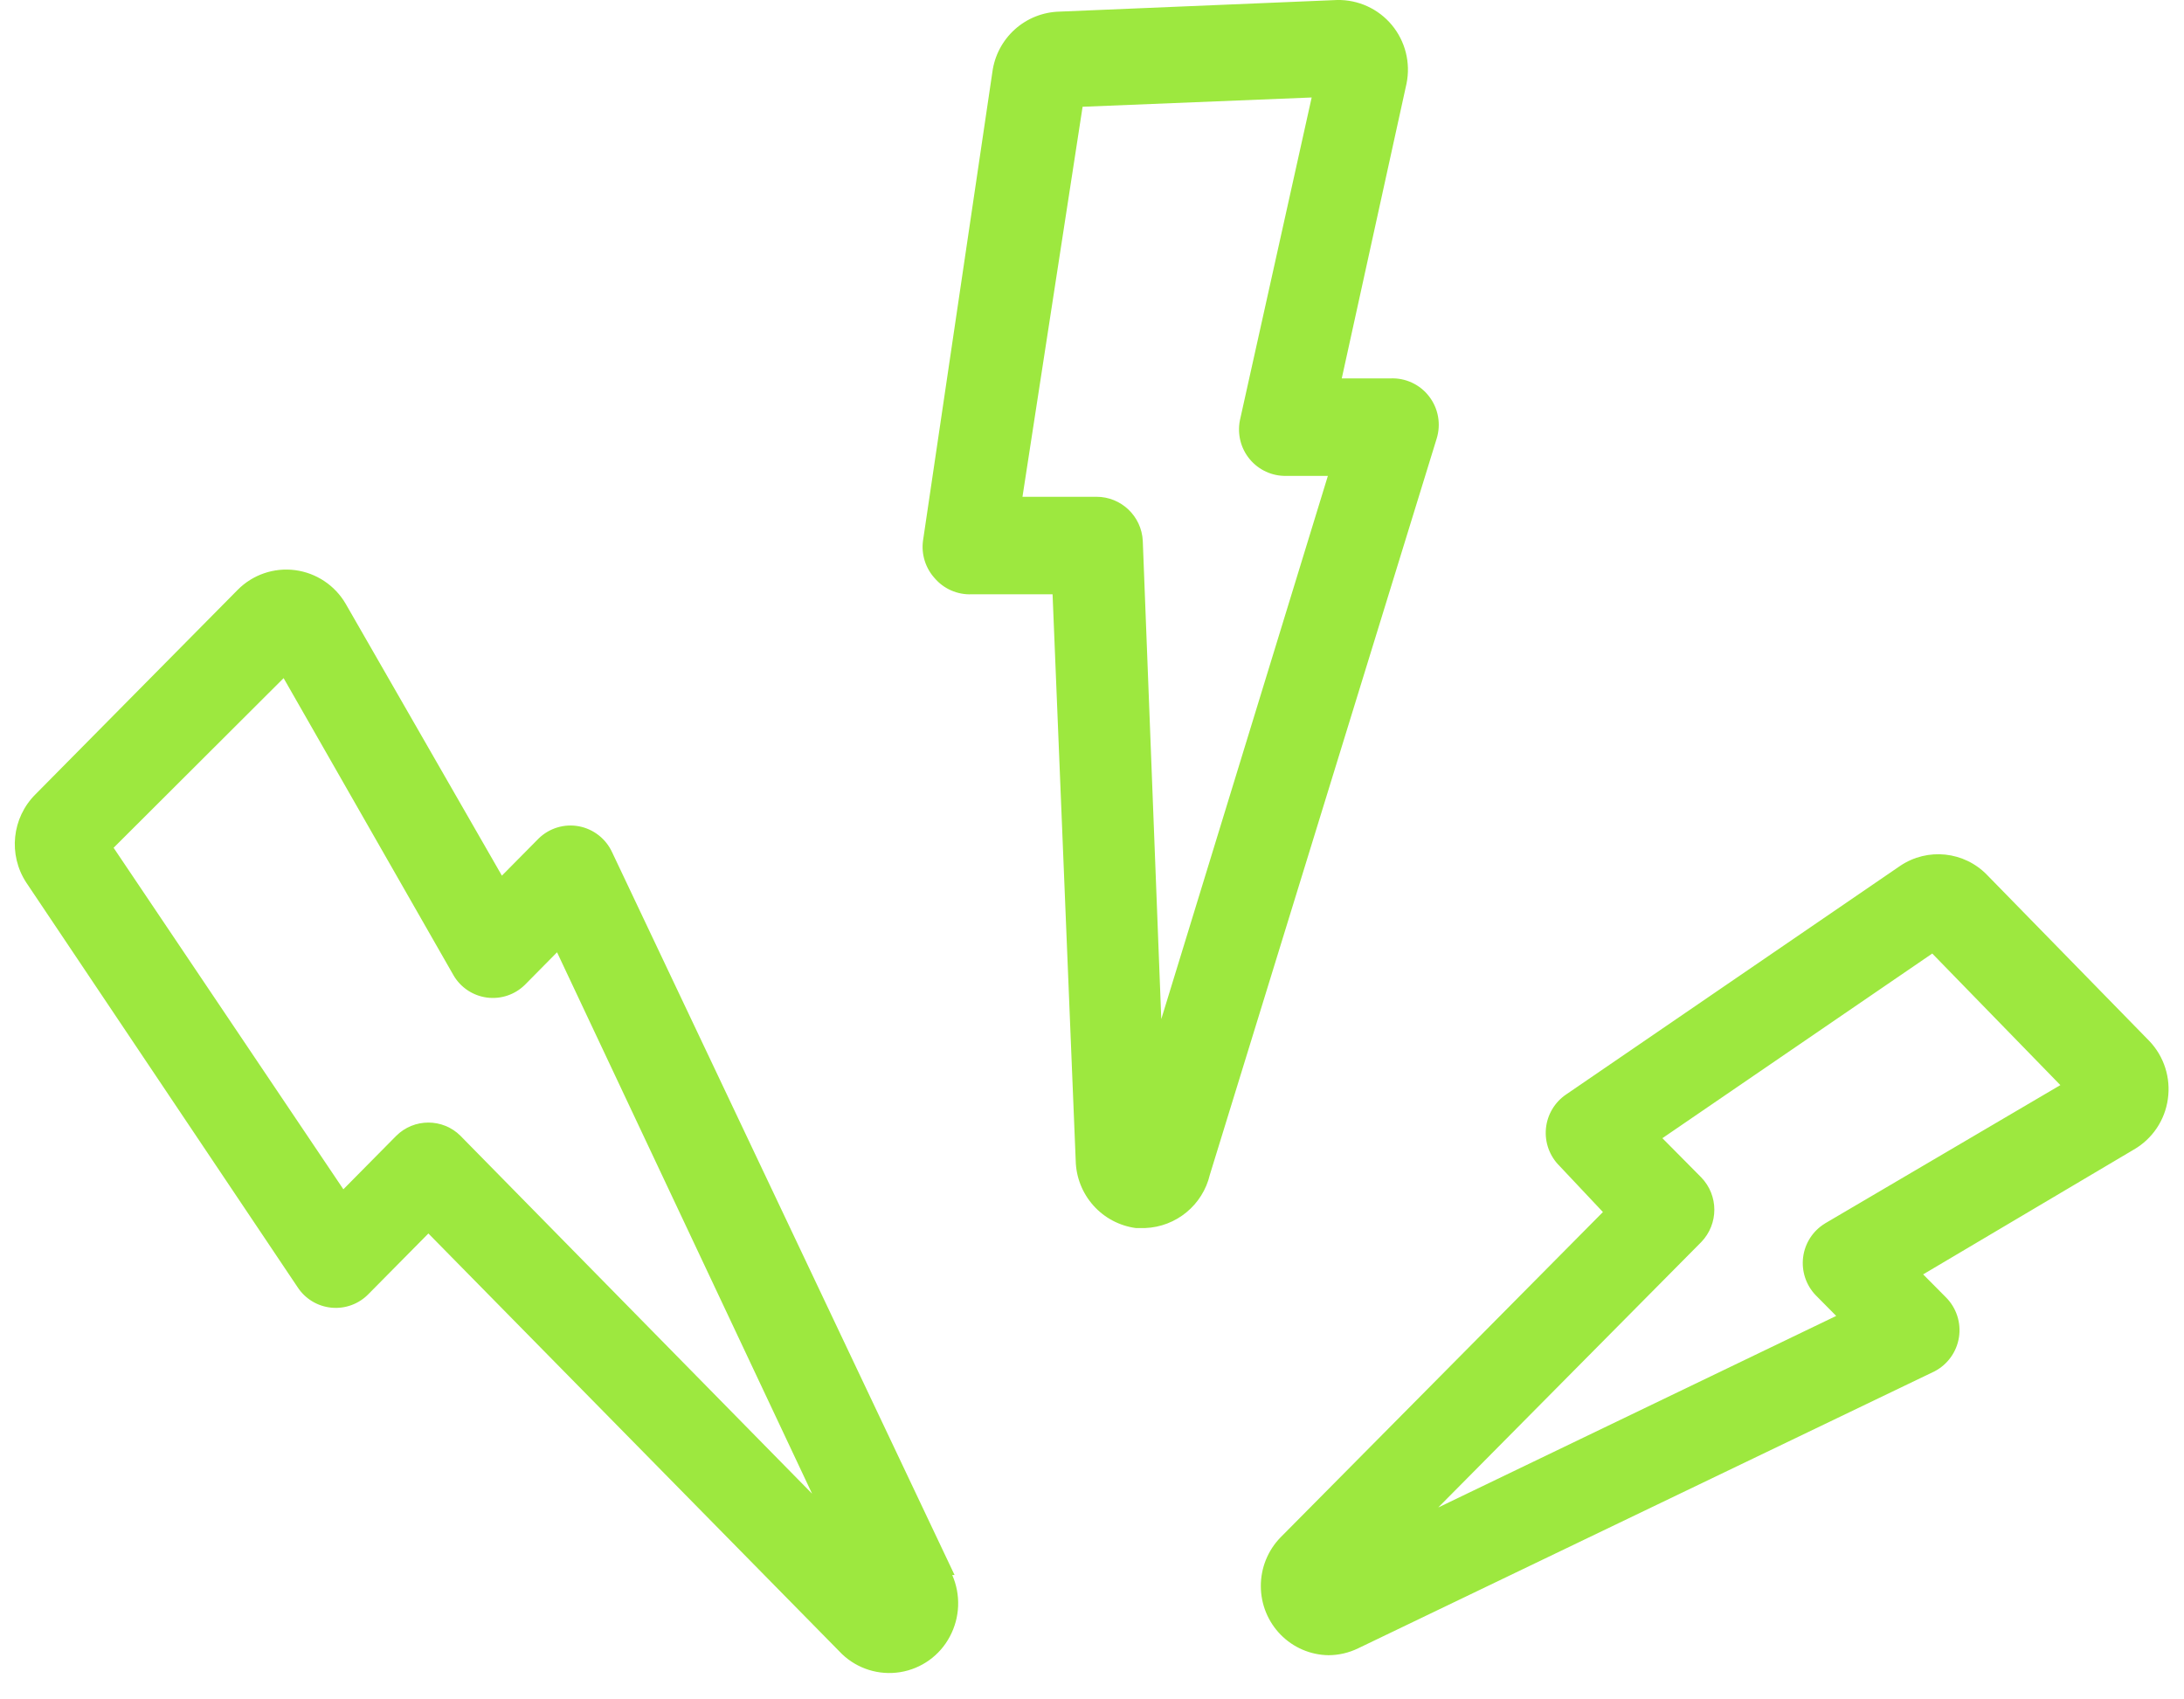
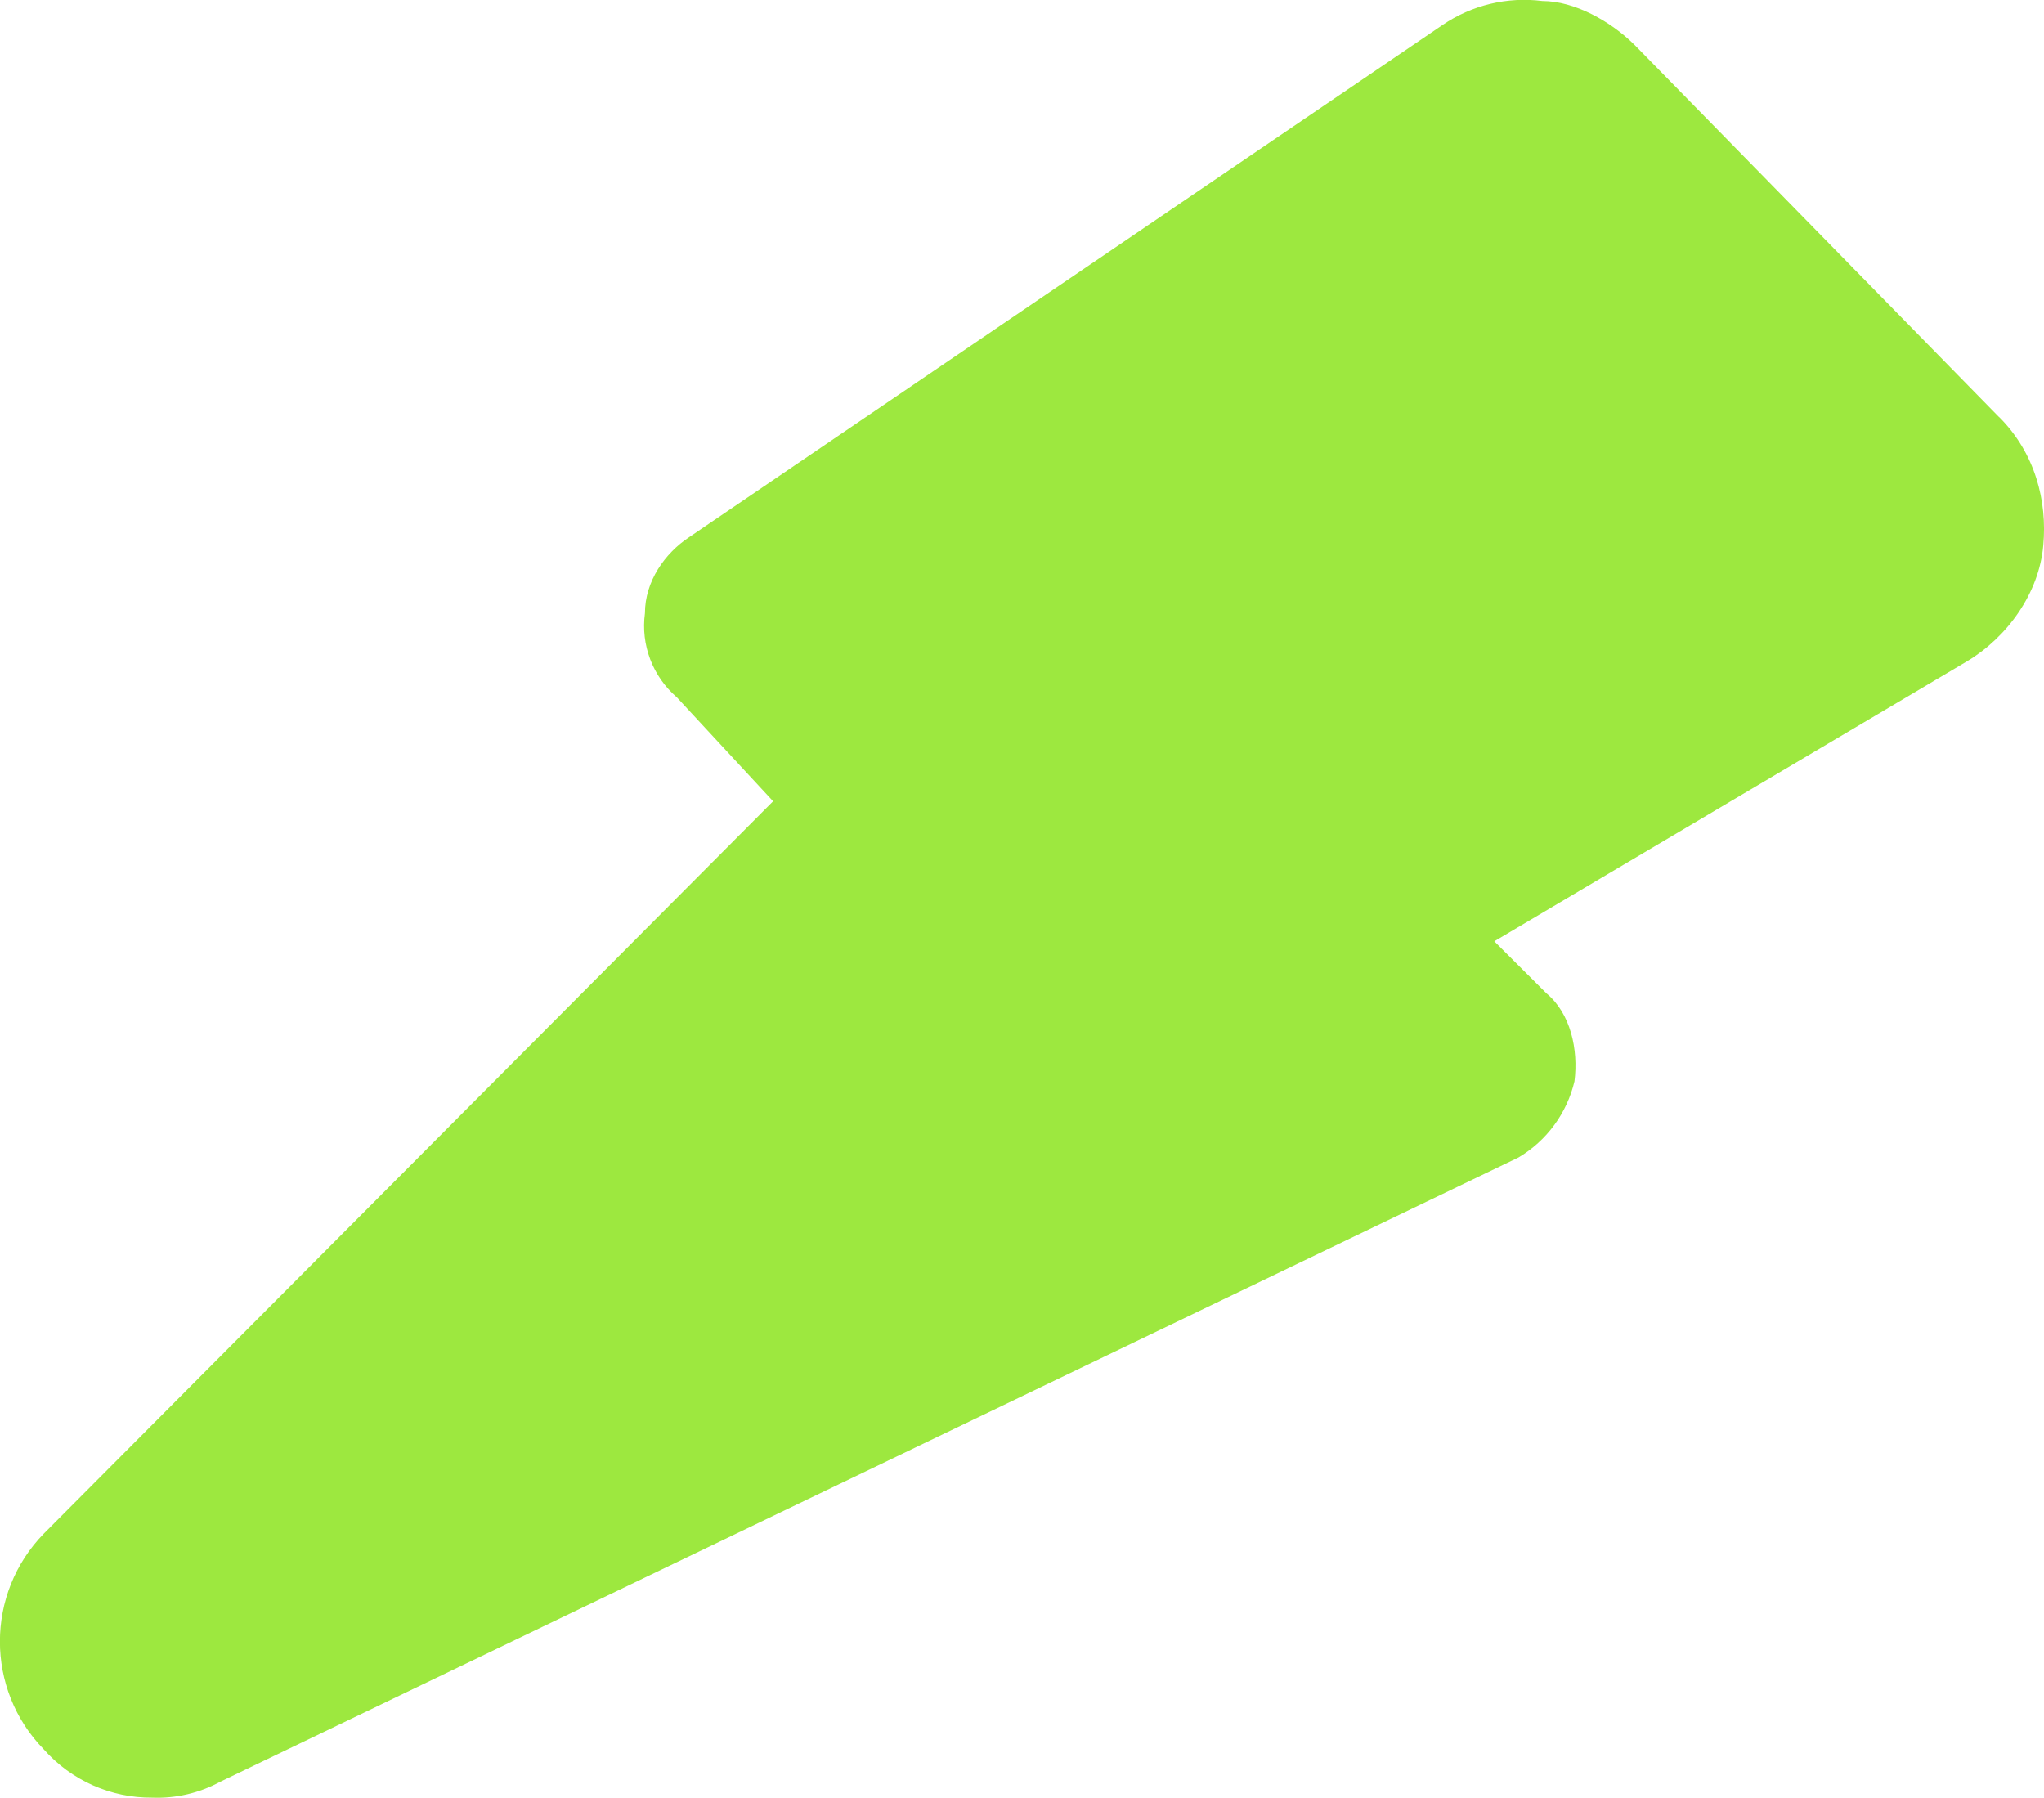
- <svg xmlns="http://www.w3.org/2000/svg" fill="none" viewBox="0 0 72 56">
-   <path fill="#9DE83F" d="M32.03 19.594h2.67l.763 18.675c.012.546.22 1.07.583 1.477.363.407.86.67 1.399.743h.306a2.285 2.285 0 0 0 2.135-1.76l7.475-24.263c.15-.477.059-.997-.246-1.394a1.522 1.522 0 0 0-1.28-.596h-1.601l2.135-9.72a2.302 2.302 0 0 0-.483-1.93A2.287 2.287 0 0 0 44.082 0l-9.154.383a2.285 2.285 0 0 0-1.472.586 2.299 2.299 0 0 0-.74 1.404l-2.288 15.46c-.058.445.082.893.381 1.225.303.357.753.554 1.22.536ZM35.69 3.52l7.552-.306-2.365 10.639c-.092.456.026.93.323 1.287.297.357.74.56 1.203.55h1.373l-5.492 17.91-.61-15.767a1.528 1.528 0 0 0-1.526-1.454h-2.44L35.69 3.52ZM71.468 36.232a2.296 2.296 0 0 0-.603-1.902l-5.354-5.48a2.243 2.243 0 0 0-2.866-.304L51.637 36.08a1.531 1.531 0 0 0-.226 2.359l1.433 1.522-10.632 10.73a2.293 2.293 0 0 0-.646 1.603c0 .599.235 1.174.652 1.6.417.426.984.67 1.578.678.34-.001.674-.079.98-.228l19.002-9.132a1.531 1.531 0 0 0 .377-2.435l-.755-.761 6.938-4.11a2.284 2.284 0 0 0 1.13-1.673Zm-11.31 4.11c-.393.24-.655.647-.714 1.106-.058.459.093.92.412 1.253l.678.685-13.12 6.316 8.672-8.752a1.533 1.533 0 0 0 0-2.13l-1.282-1.294 8.897-6.088 4.223 4.338-7.767 4.565ZM31.469 51.928 20.182 28.104a1.517 1.517 0 0 0-1.095-.861 1.503 1.503 0 0 0-1.328.401l-1.213 1.226-5.15-8.963a2.272 2.272 0 0 0-1.67-1.11 2.255 2.255 0 0 0-1.89.65L1.17 26.188A2.317 2.317 0 0 0 .867 29.1l8.938 13.33a1.503 1.503 0 0 0 2.348.23l1.97-1.992 13.634 13.865a2.257 2.257 0 0 0 3.556-.576 2.322 2.322 0 0 0 .08-2.028h.076ZM15.183 37.449a1.503 1.503 0 0 0-2.121 0l-1.742 1.762-7.575-11.26 5.605-5.593 5.606 9.806a1.502 1.502 0 0 0 2.348.306l1.06-1.073 8.408 17.85-11.59-11.798Z" />
+ <svg xmlns="http://www.w3.org/2000/svg" fill="none" viewBox="0 0 141 124">
+   <path fill="#9DE83F" d="M137.9 28.77 112.77 3.11C111.1 1.45 108.6.07 106.4.07a10 10 0 0 0-6.9 1.66L47.53 37.06c-1.66 1.1-3.04 3.03-3.04 5.24a6.5 6.5 0 0 0 2.2 5.8l6.64 7.17-50.3 50.51a10.66 10.66 0 0 0 0 14.9A9.88 9.88 0 0 0 10.5 124a9.1 9.1 0 0 0 4.7-1.1l89.55-43.06a8.34 8.34 0 0 0 3.86-5.25c.28-2.2-.27-4.69-1.93-6.07l-3.6-3.59 32.62-19.32c2.76-1.65 4.97-4.7 5.25-8 .28-3.04-.55-6.35-3.04-8.84Z" />
</svg>
